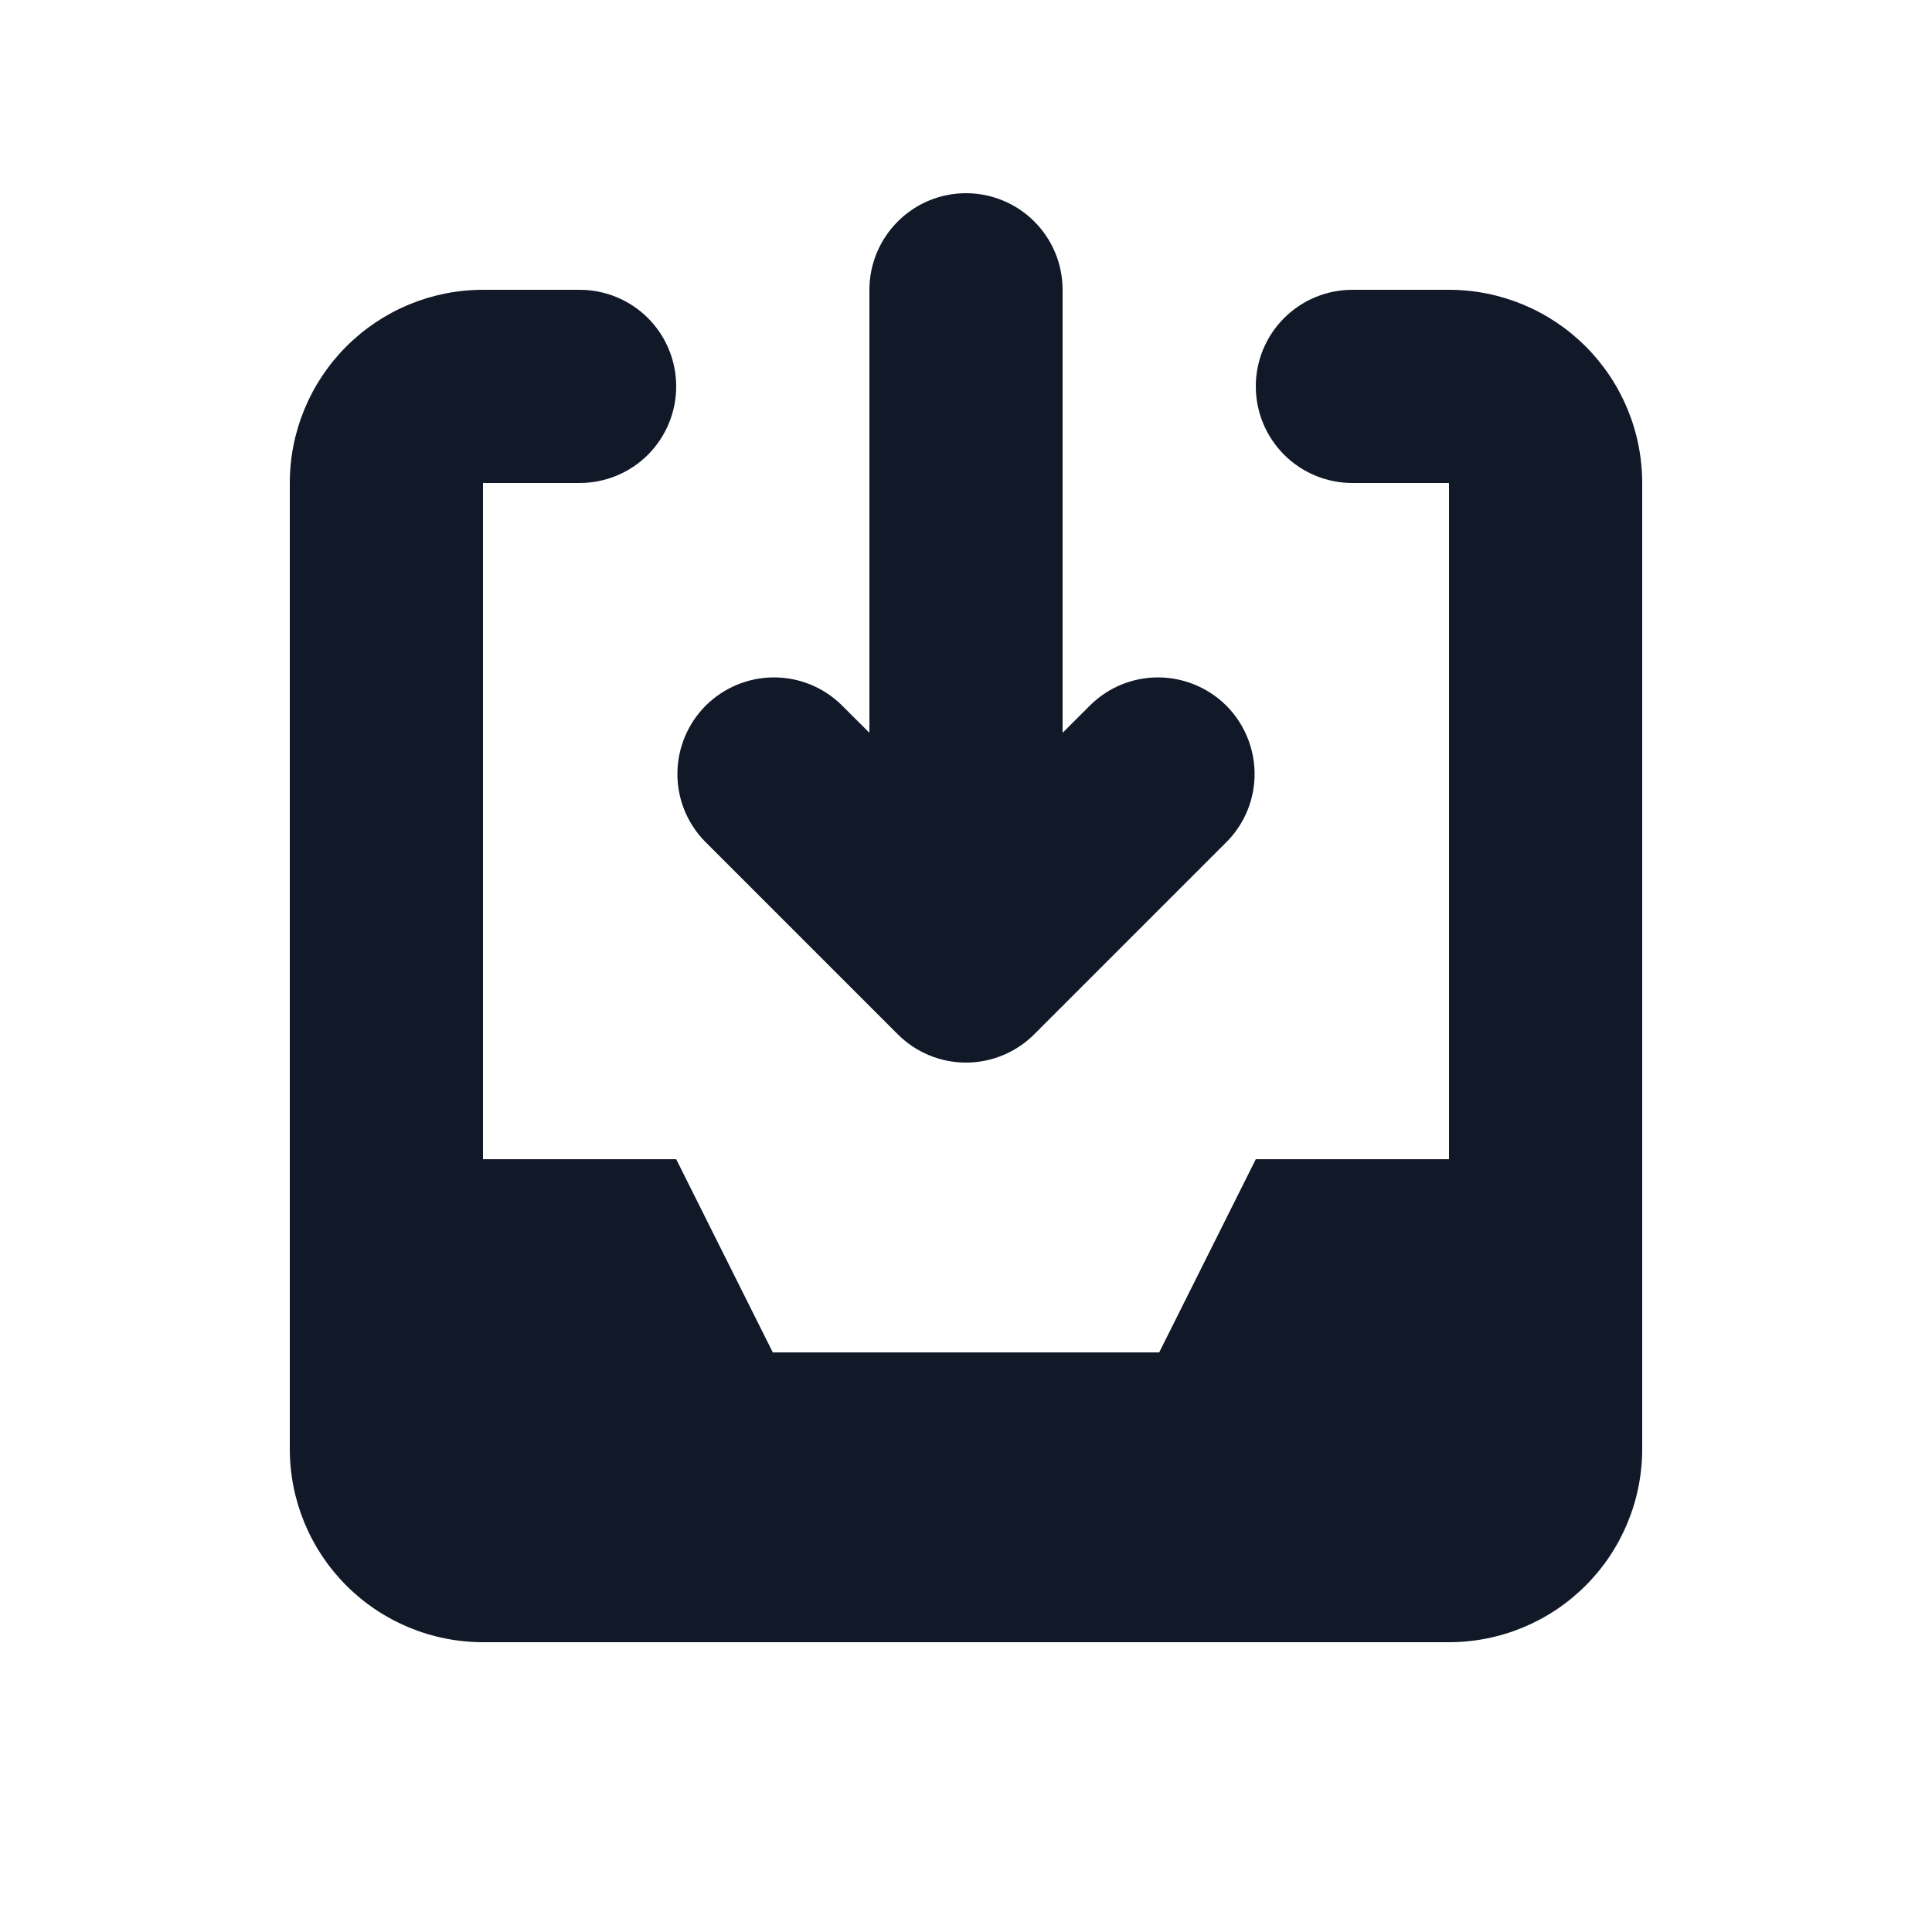
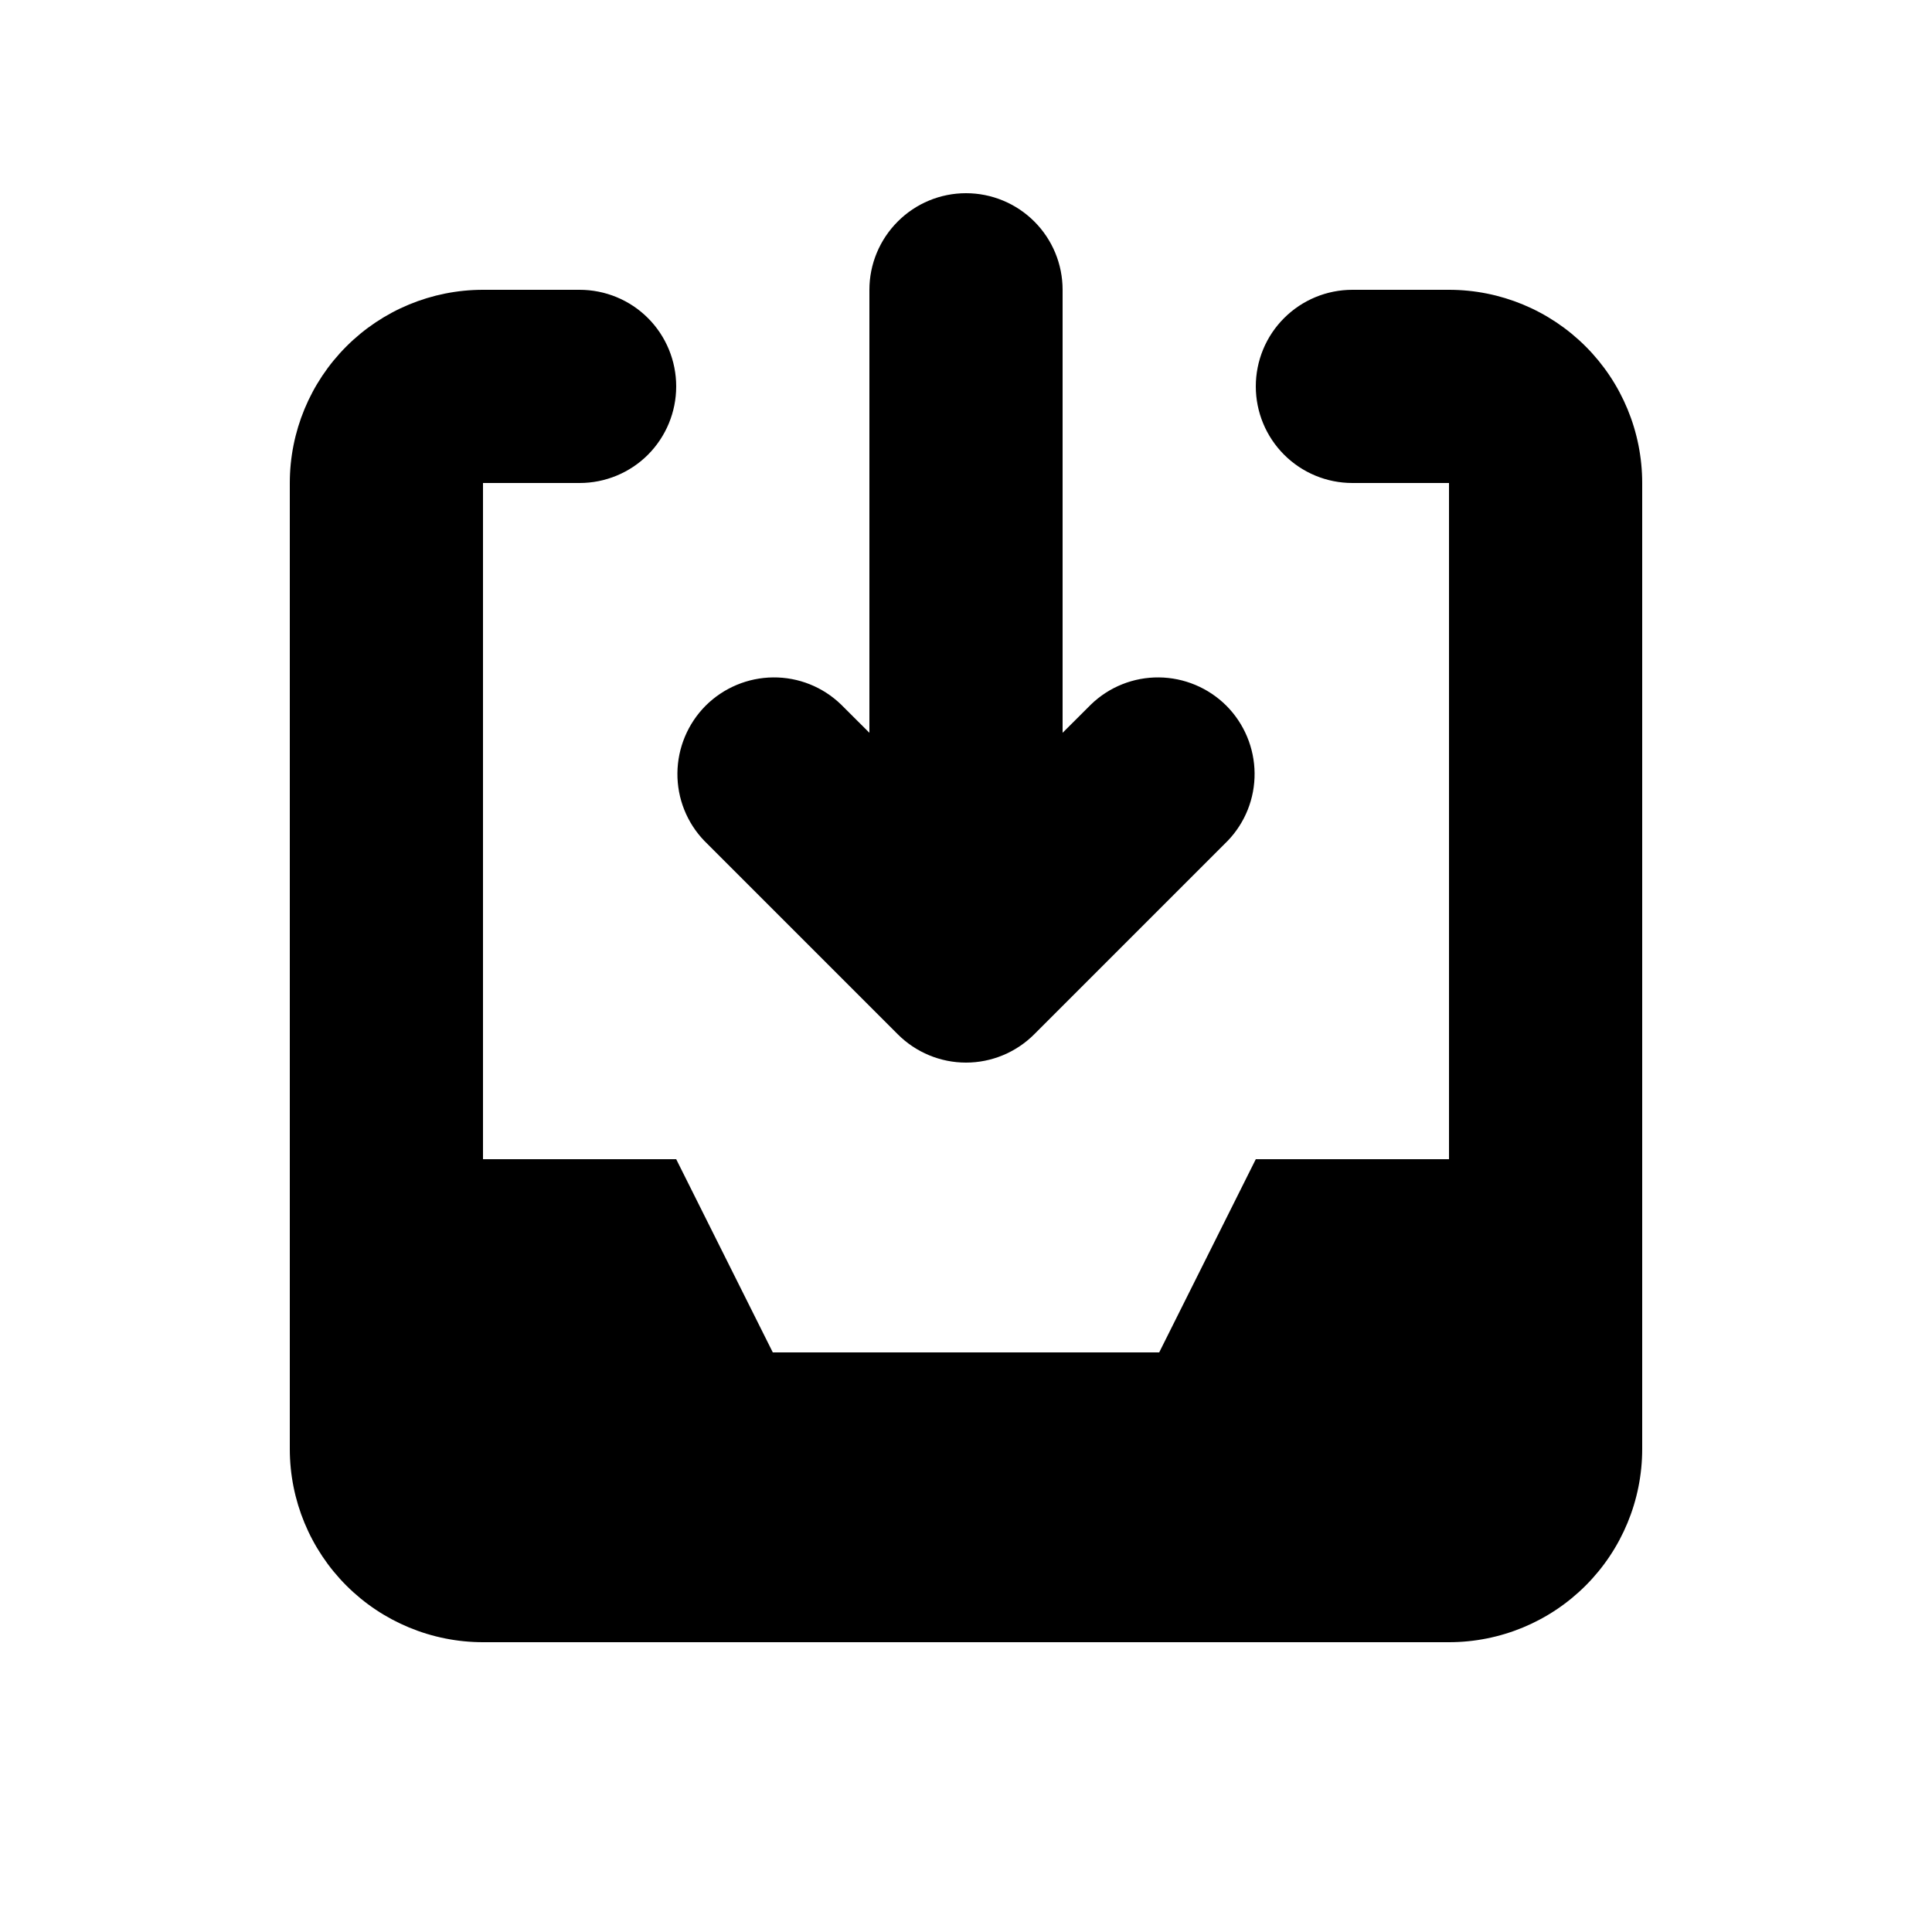
<svg xmlns="http://www.w3.org/2000/svg" width="24" height="24" viewBox="0 0 24 24" fill="none">
-   <path d="M10.448 8.752C10.222 8.533 9.919 8.412 9.604 8.415C9.29 8.418 8.989 8.544 8.766 8.766C8.544 8.989 8.418 9.29 8.415 9.604C8.412 9.919 8.533 10.222 8.752 10.448L11.152 12.848C11.377 13.073 11.682 13.2 12 13.2C12.318 13.2 12.623 13.073 12.848 12.848L15.248 10.448C15.467 10.222 15.588 9.919 15.585 9.604C15.582 9.29 15.456 8.989 15.234 8.766C15.011 8.544 14.71 8.418 14.396 8.415C14.081 8.412 13.778 8.533 13.552 8.752L13.2 9.103V3.6C13.2 3.282 13.074 2.977 12.849 2.752C12.623 2.526 12.318 2.4 12 2.4C11.682 2.4 11.377 2.526 11.152 2.752C10.927 2.977 10.8 3.282 10.8 3.6V9.103L10.448 8.752Z" fill="#111827" />
-   <path d="M3.6 6C3.6 5.363 3.853 4.753 4.303 4.303C4.753 3.853 5.364 3.6 6 3.6H7.2C7.518 3.6 7.824 3.726 8.049 3.951C8.274 4.176 8.4 4.482 8.4 4.8C8.4 5.118 8.274 5.423 8.049 5.649C7.824 5.874 7.518 6 7.2 6H6V14.4H8.4L9.6 16.8H14.4L15.6 14.4H18V6H16.8C16.482 6 16.177 5.874 15.952 5.649C15.726 5.423 15.6 5.118 15.6 4.8C15.6 4.482 15.726 4.176 15.952 3.951C16.177 3.726 16.482 3.6 16.8 3.6H18C18.637 3.6 19.247 3.853 19.697 4.303C20.147 4.753 20.4 5.363 20.4 6V18C20.4 18.637 20.147 19.247 19.697 19.697C19.247 20.147 18.637 20.4 18 20.4H6C5.364 20.4 4.753 20.147 4.303 19.697C3.853 19.247 3.6 18.637 3.6 18V6Z" fill="#111827" />
+   <path d="M10.448 8.752C10.222 8.533 9.919 8.412 9.604 8.415C9.29 8.418 8.989 8.544 8.766 8.766C8.544 8.989 8.418 9.29 8.415 9.604C8.412 9.919 8.533 10.222 8.752 10.448L11.152 12.848C11.377 13.073 11.682 13.2 12 13.2C12.318 13.2 12.623 13.073 12.848 12.848L15.248 10.448C15.467 10.222 15.588 9.919 15.585 9.604C15.582 9.29 15.456 8.989 15.234 8.766C15.011 8.544 14.71 8.418 14.396 8.415C14.081 8.412 13.778 8.533 13.552 8.752L13.2 9.103V3.6C13.2 3.282 13.074 2.977 12.849 2.752C12.623 2.526 12.318 2.4 12 2.4C11.682 2.4 11.377 2.526 11.152 2.752C10.927 2.977 10.8 3.282 10.8 3.6V9.103L10.448 8.752Z" fill="currentColor" />
+   <path d="M3.6 6C3.6 5.363 3.853 4.753 4.303 4.303C4.753 3.853 5.364 3.6 6 3.6H7.2C7.518 3.6 7.824 3.726 8.049 3.951C8.274 4.176 8.4 4.482 8.4 4.8C8.4 5.118 8.274 5.423 8.049 5.649C7.824 5.874 7.518 6 7.2 6H6V14.4H8.4L9.6 16.8H14.4L15.6 14.4H18V6H16.8C16.482 6 16.177 5.874 15.952 5.649C15.726 5.423 15.6 5.118 15.6 4.8C15.6 4.482 15.726 4.176 15.952 3.951C16.177 3.726 16.482 3.6 16.8 3.6H18C18.637 3.6 19.247 3.853 19.697 4.303C20.147 4.753 20.4 5.363 20.4 6V18C20.4 18.637 20.147 19.247 19.697 19.697C19.247 20.147 18.637 20.4 18 20.4H6C5.364 20.4 4.753 20.147 4.303 19.697C3.853 19.247 3.6 18.637 3.6 18V6Z" fill="currentColor" />
</svg>
